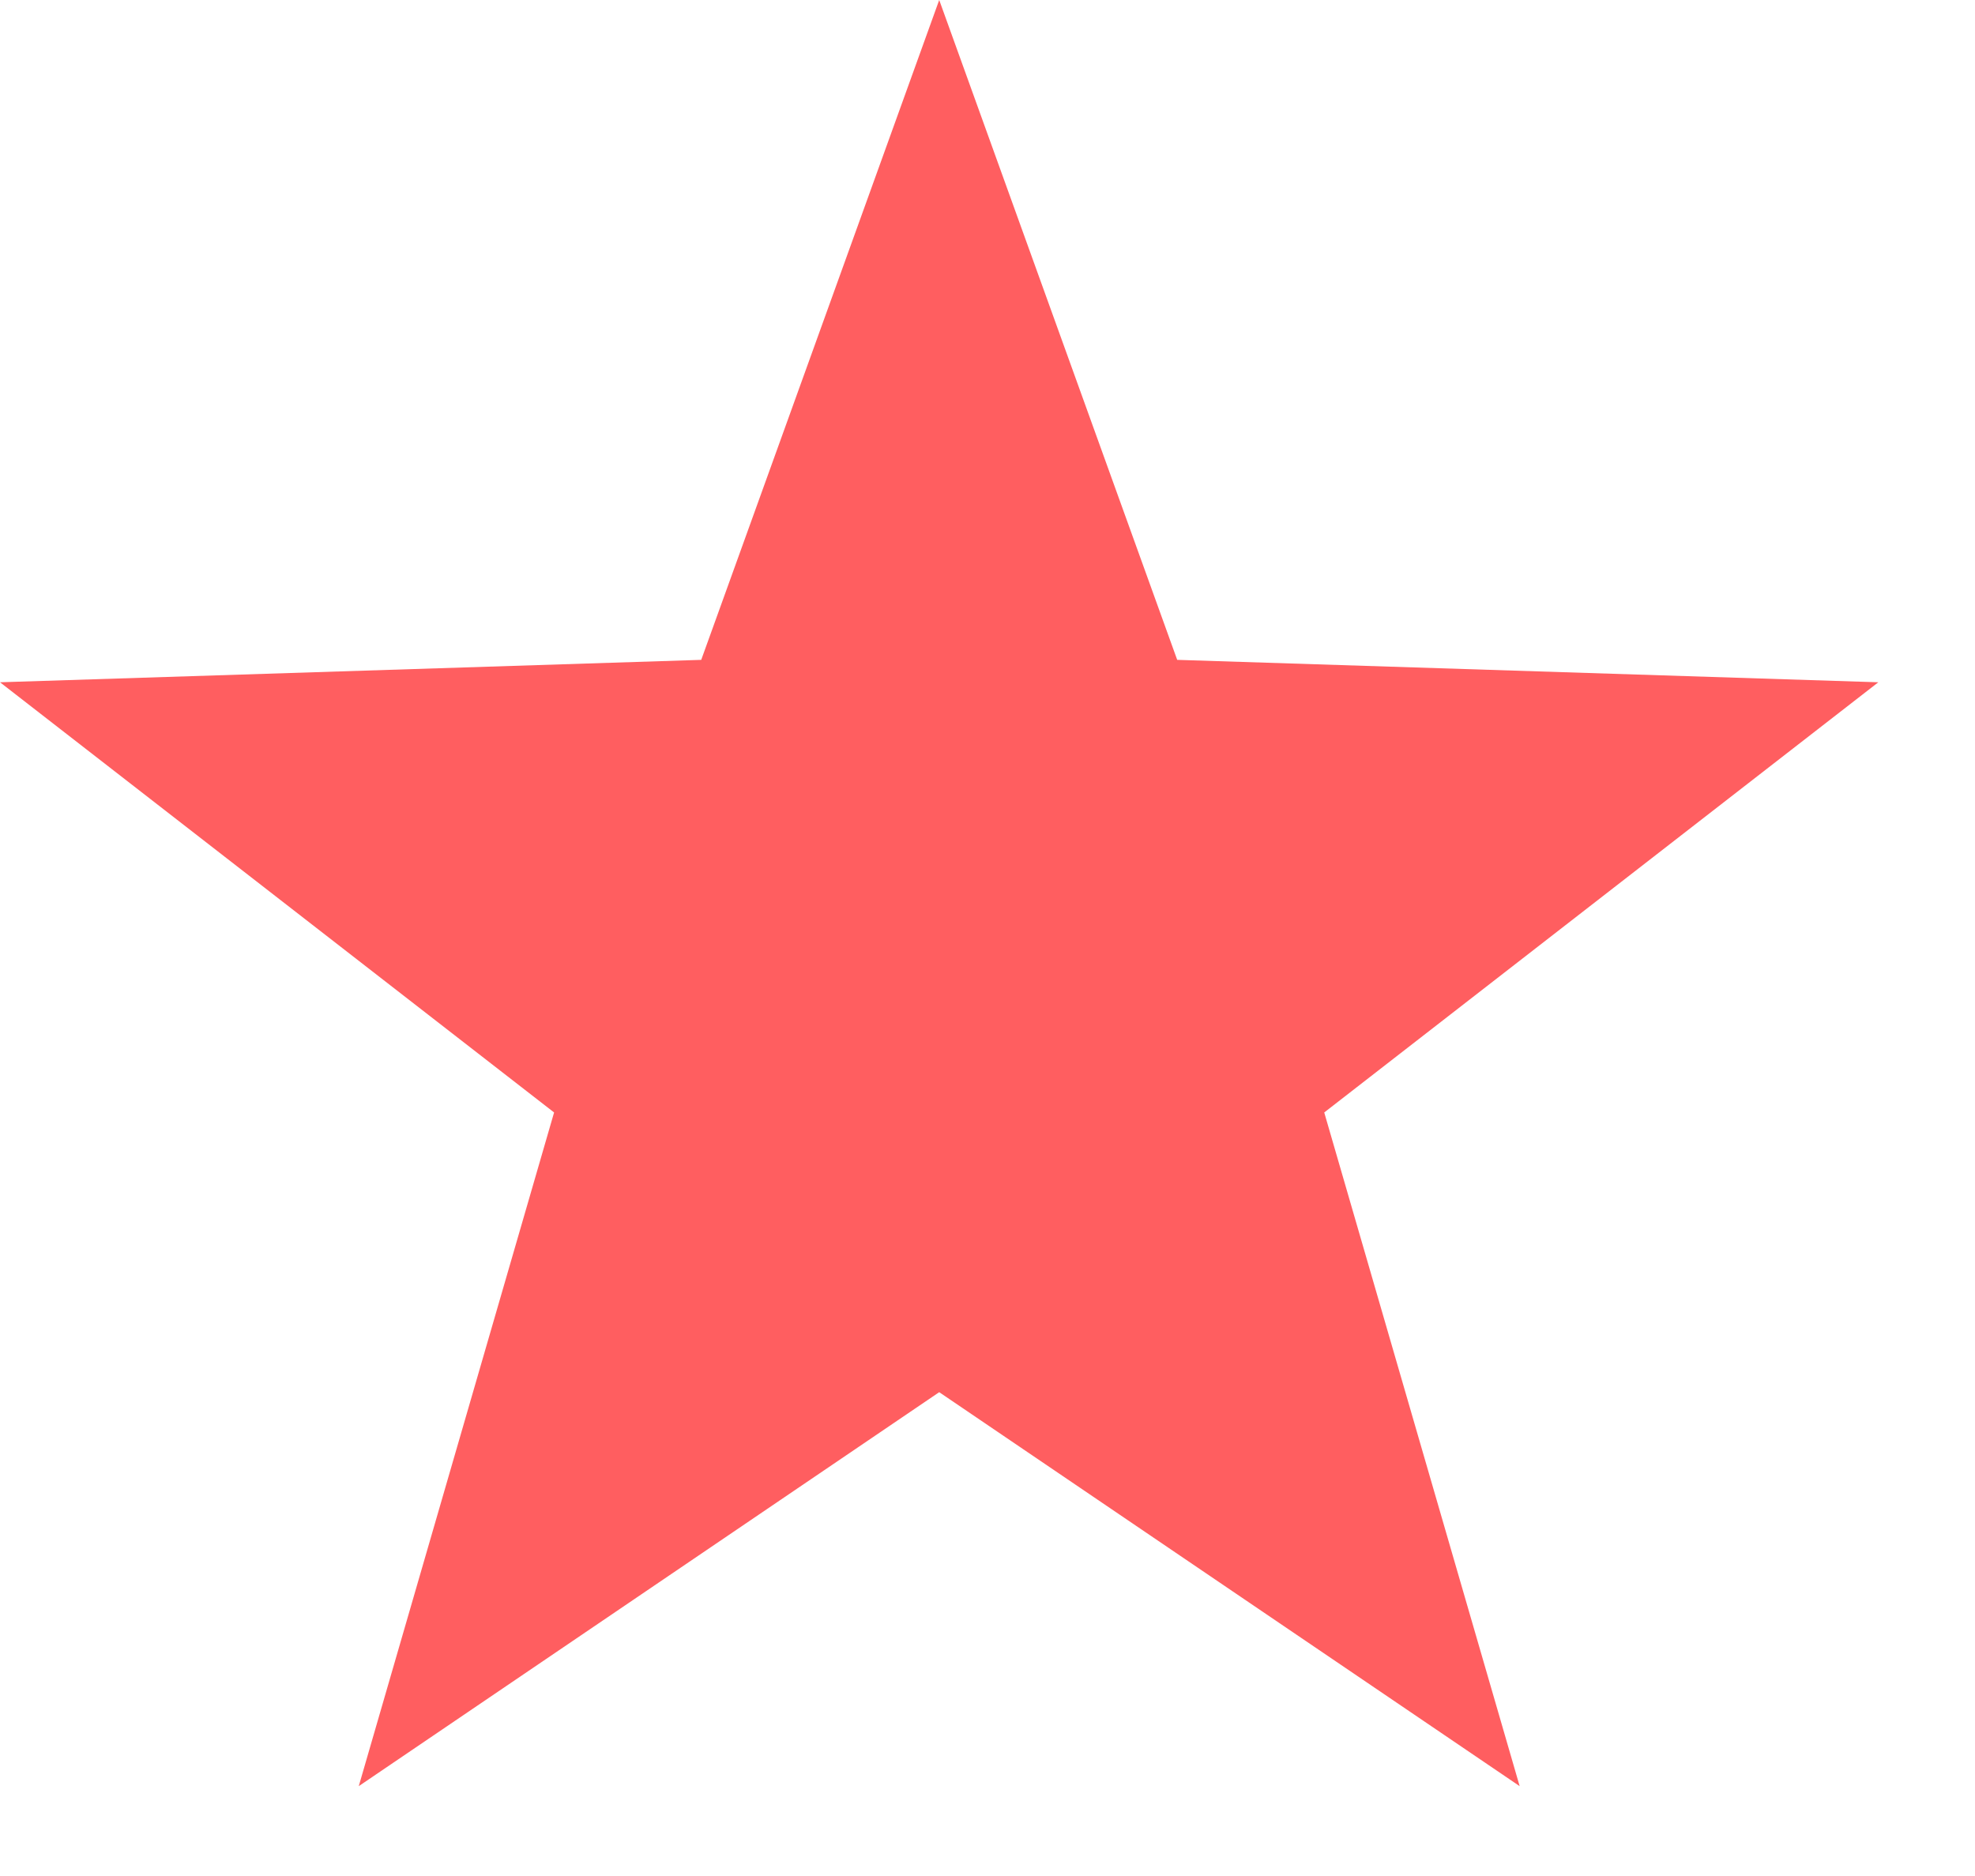
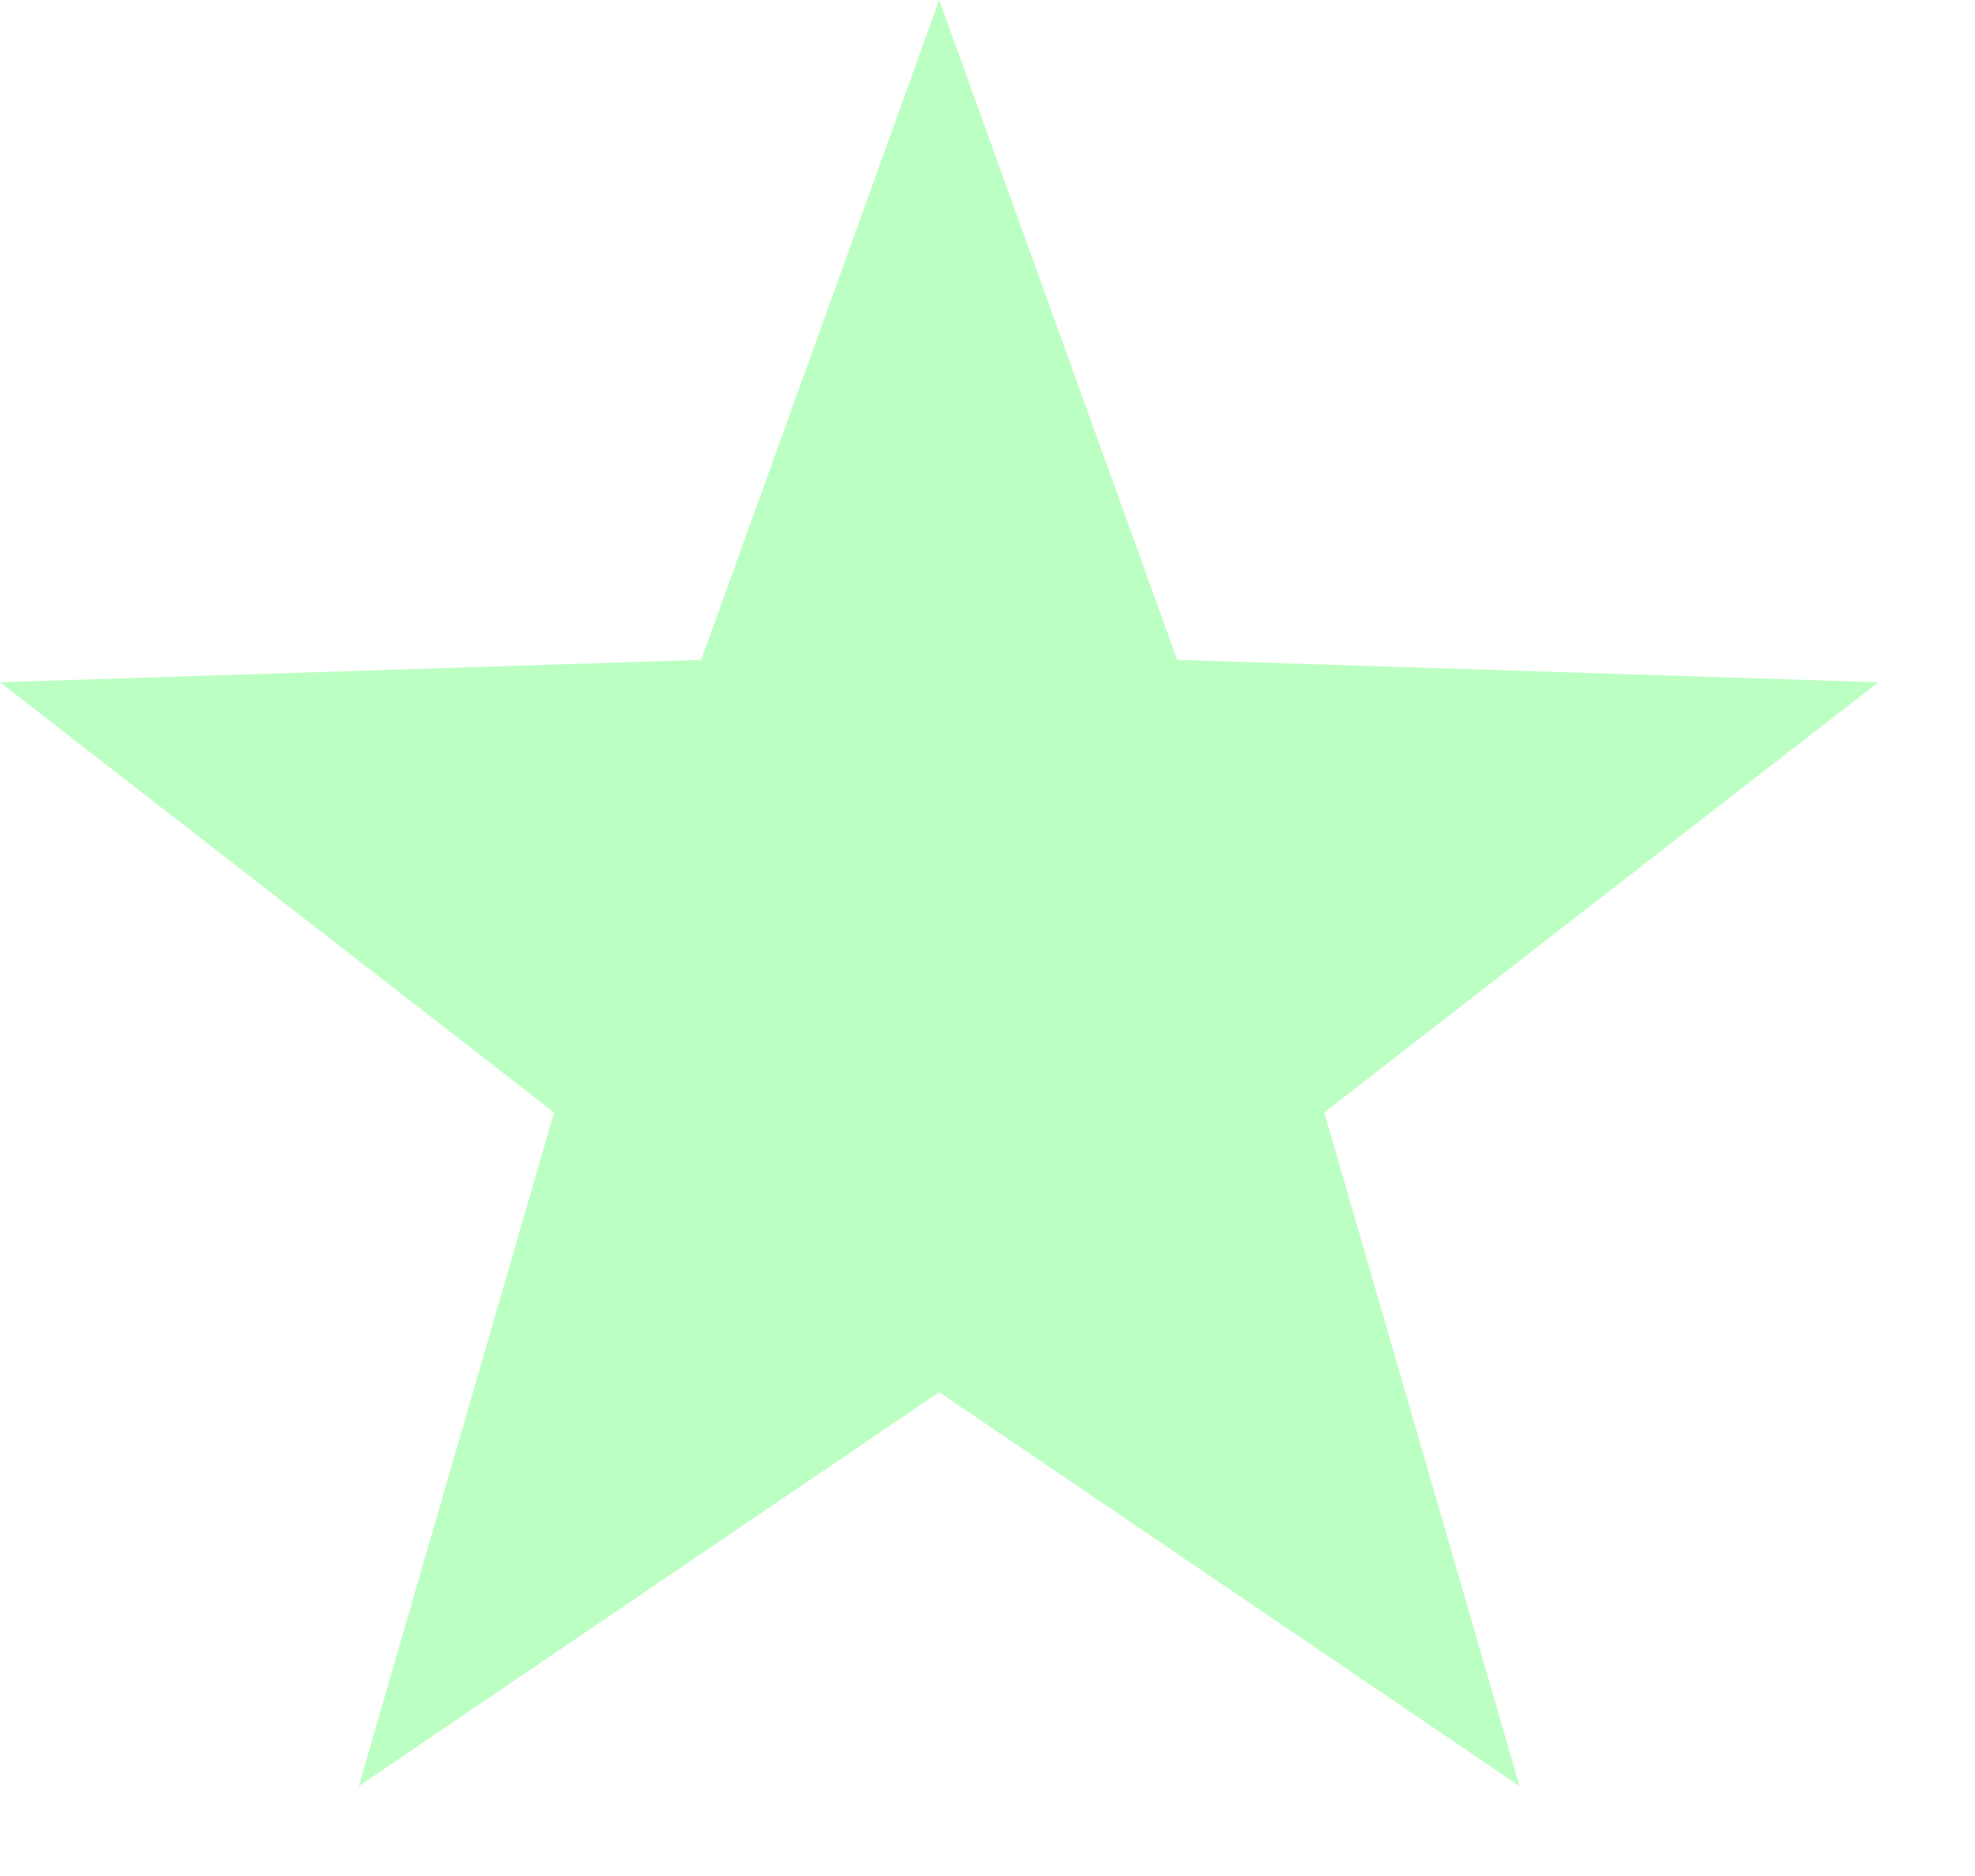
<svg xmlns="http://www.w3.org/2000/svg" width="20" height="19" viewBox="0 0 20 19" fill="none">
-   <path d="M9.511 0L11.921 6.683L19.021 6.91L13.41 11.267L15.389 18.09L9.511 14.1L3.633 18.09L5.611 11.267L5.53131e-05 6.91L7.101 6.683L9.511 0Z" fill="#FF5E60" />
+   <path d="M9.511 0L11.921 6.683L19.021 6.91L13.41 11.267L15.388 18.09L9.511 14.1L3.633 18.09L5.611 11.267L-5.72205e-06 6.91L7.101 6.683L9.511 0Z" fill="#BCFFC2" />
</svg>
